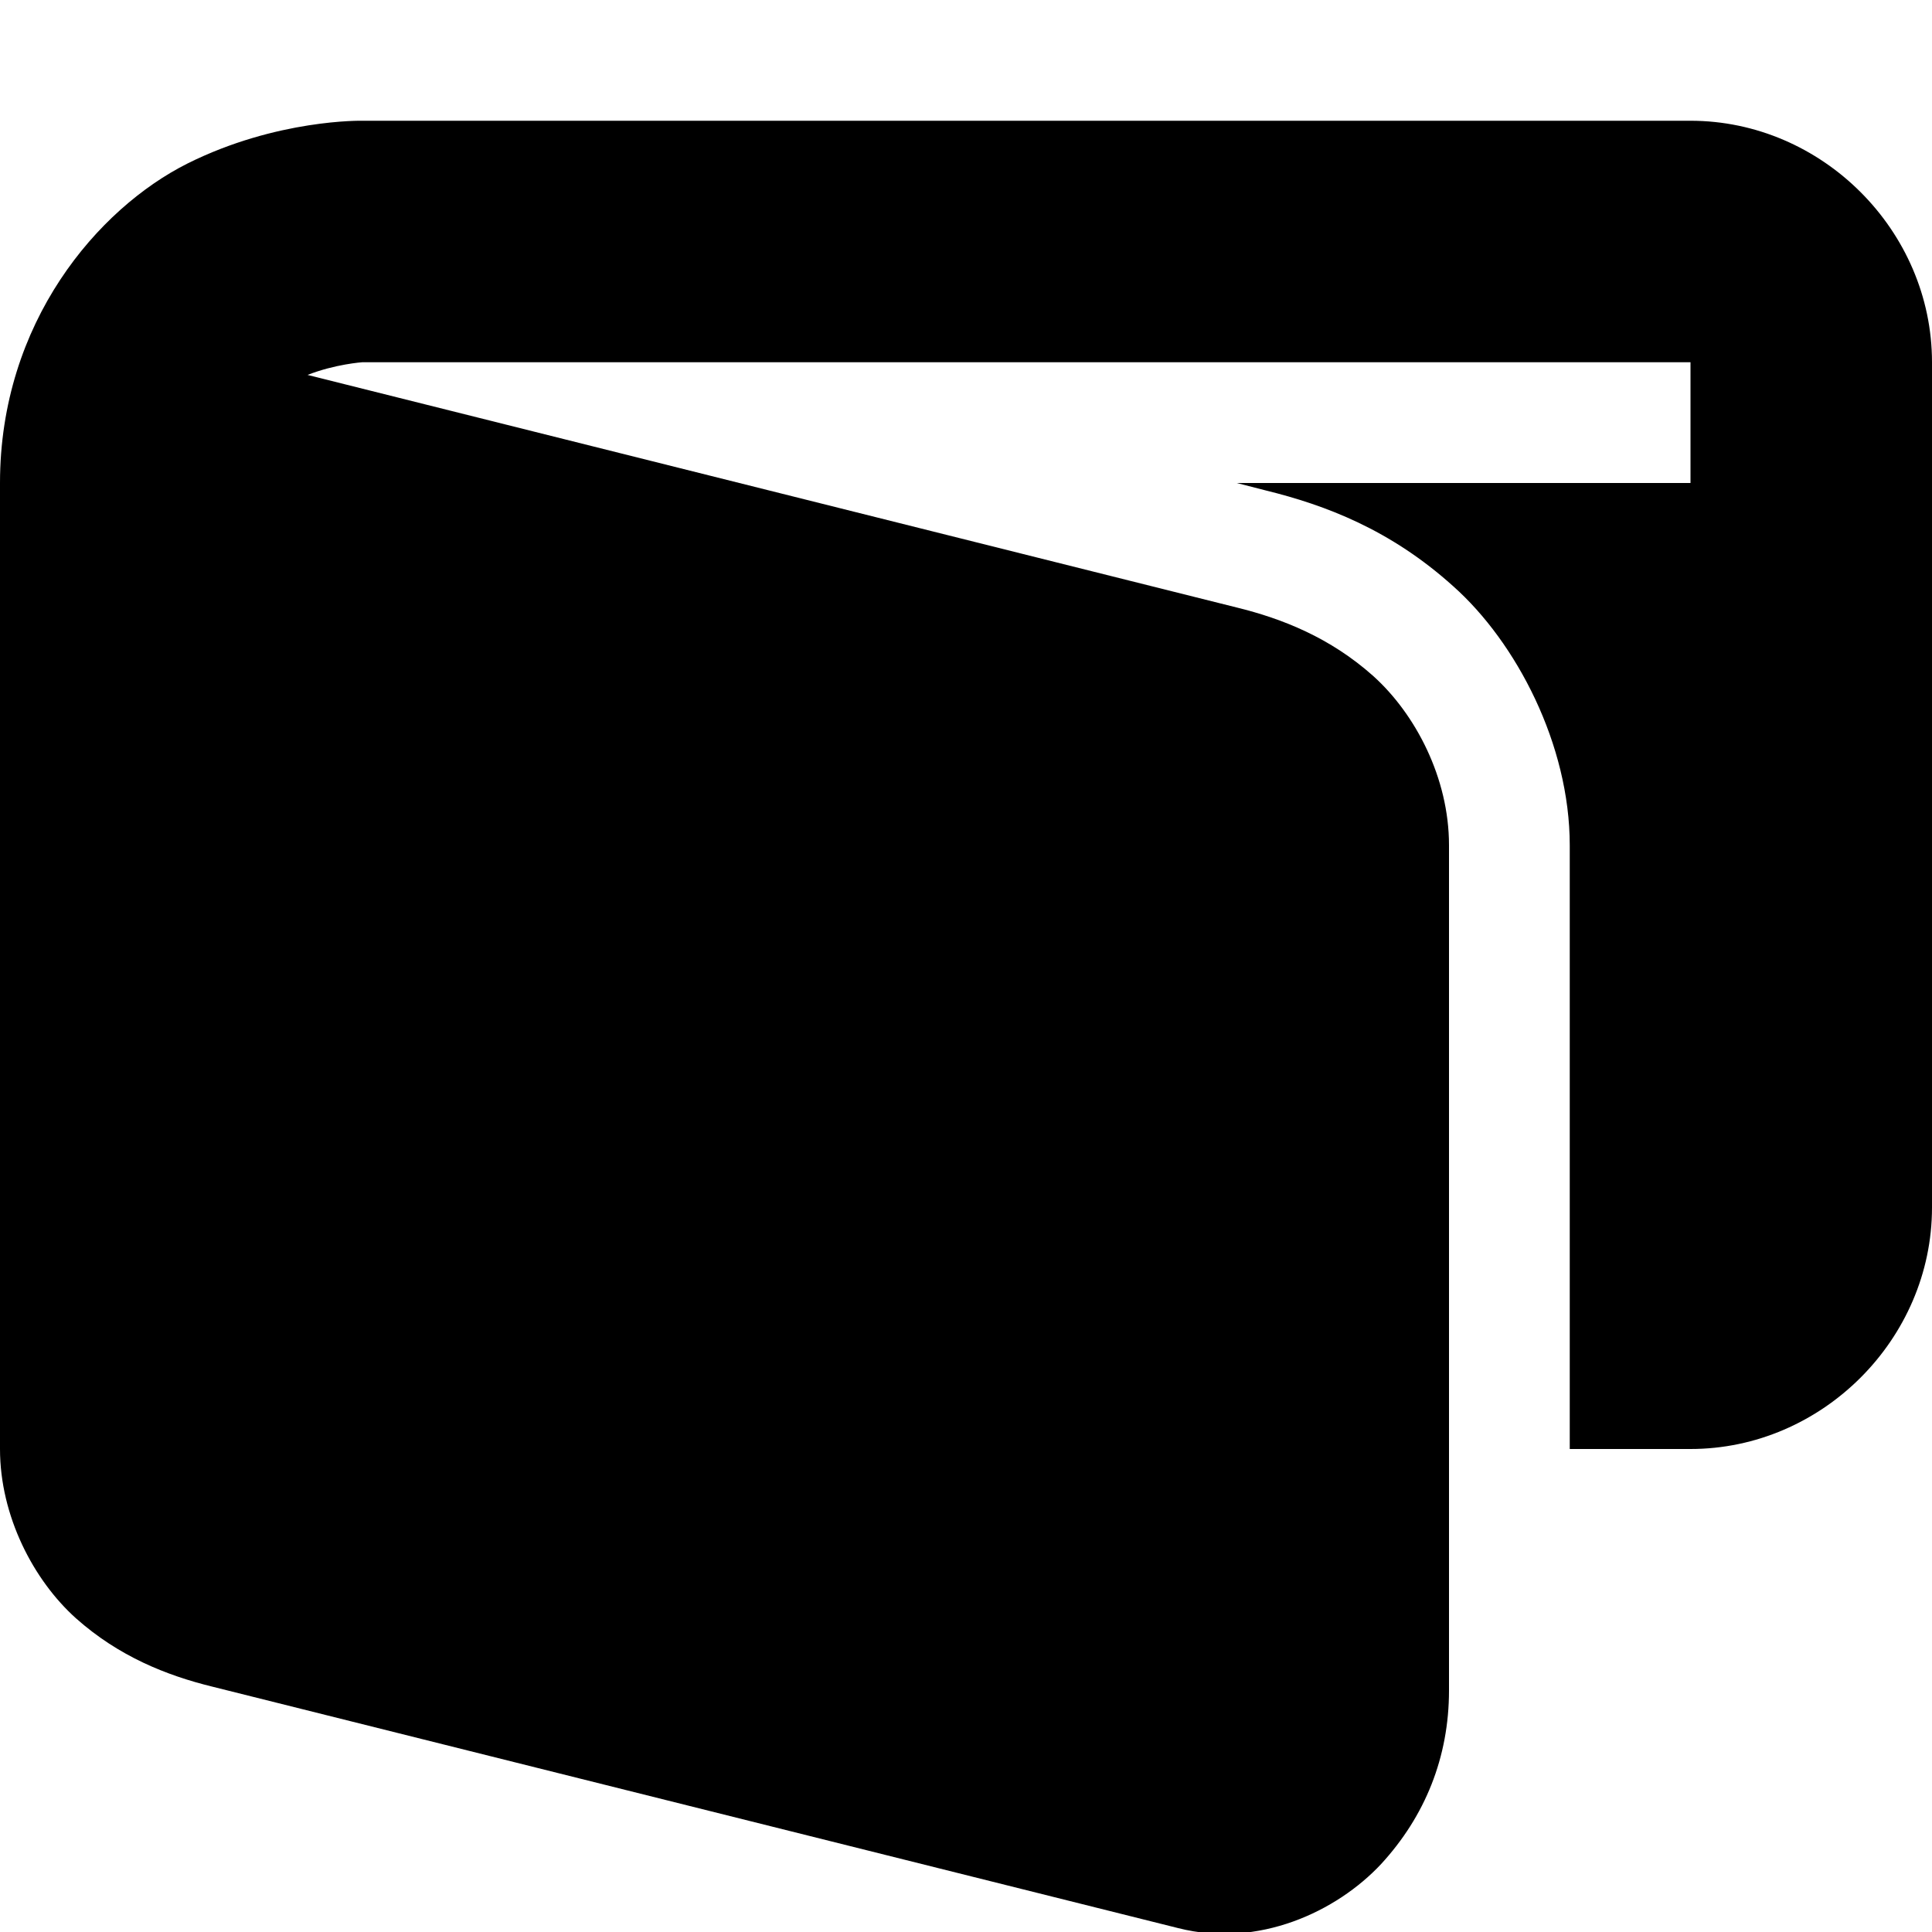
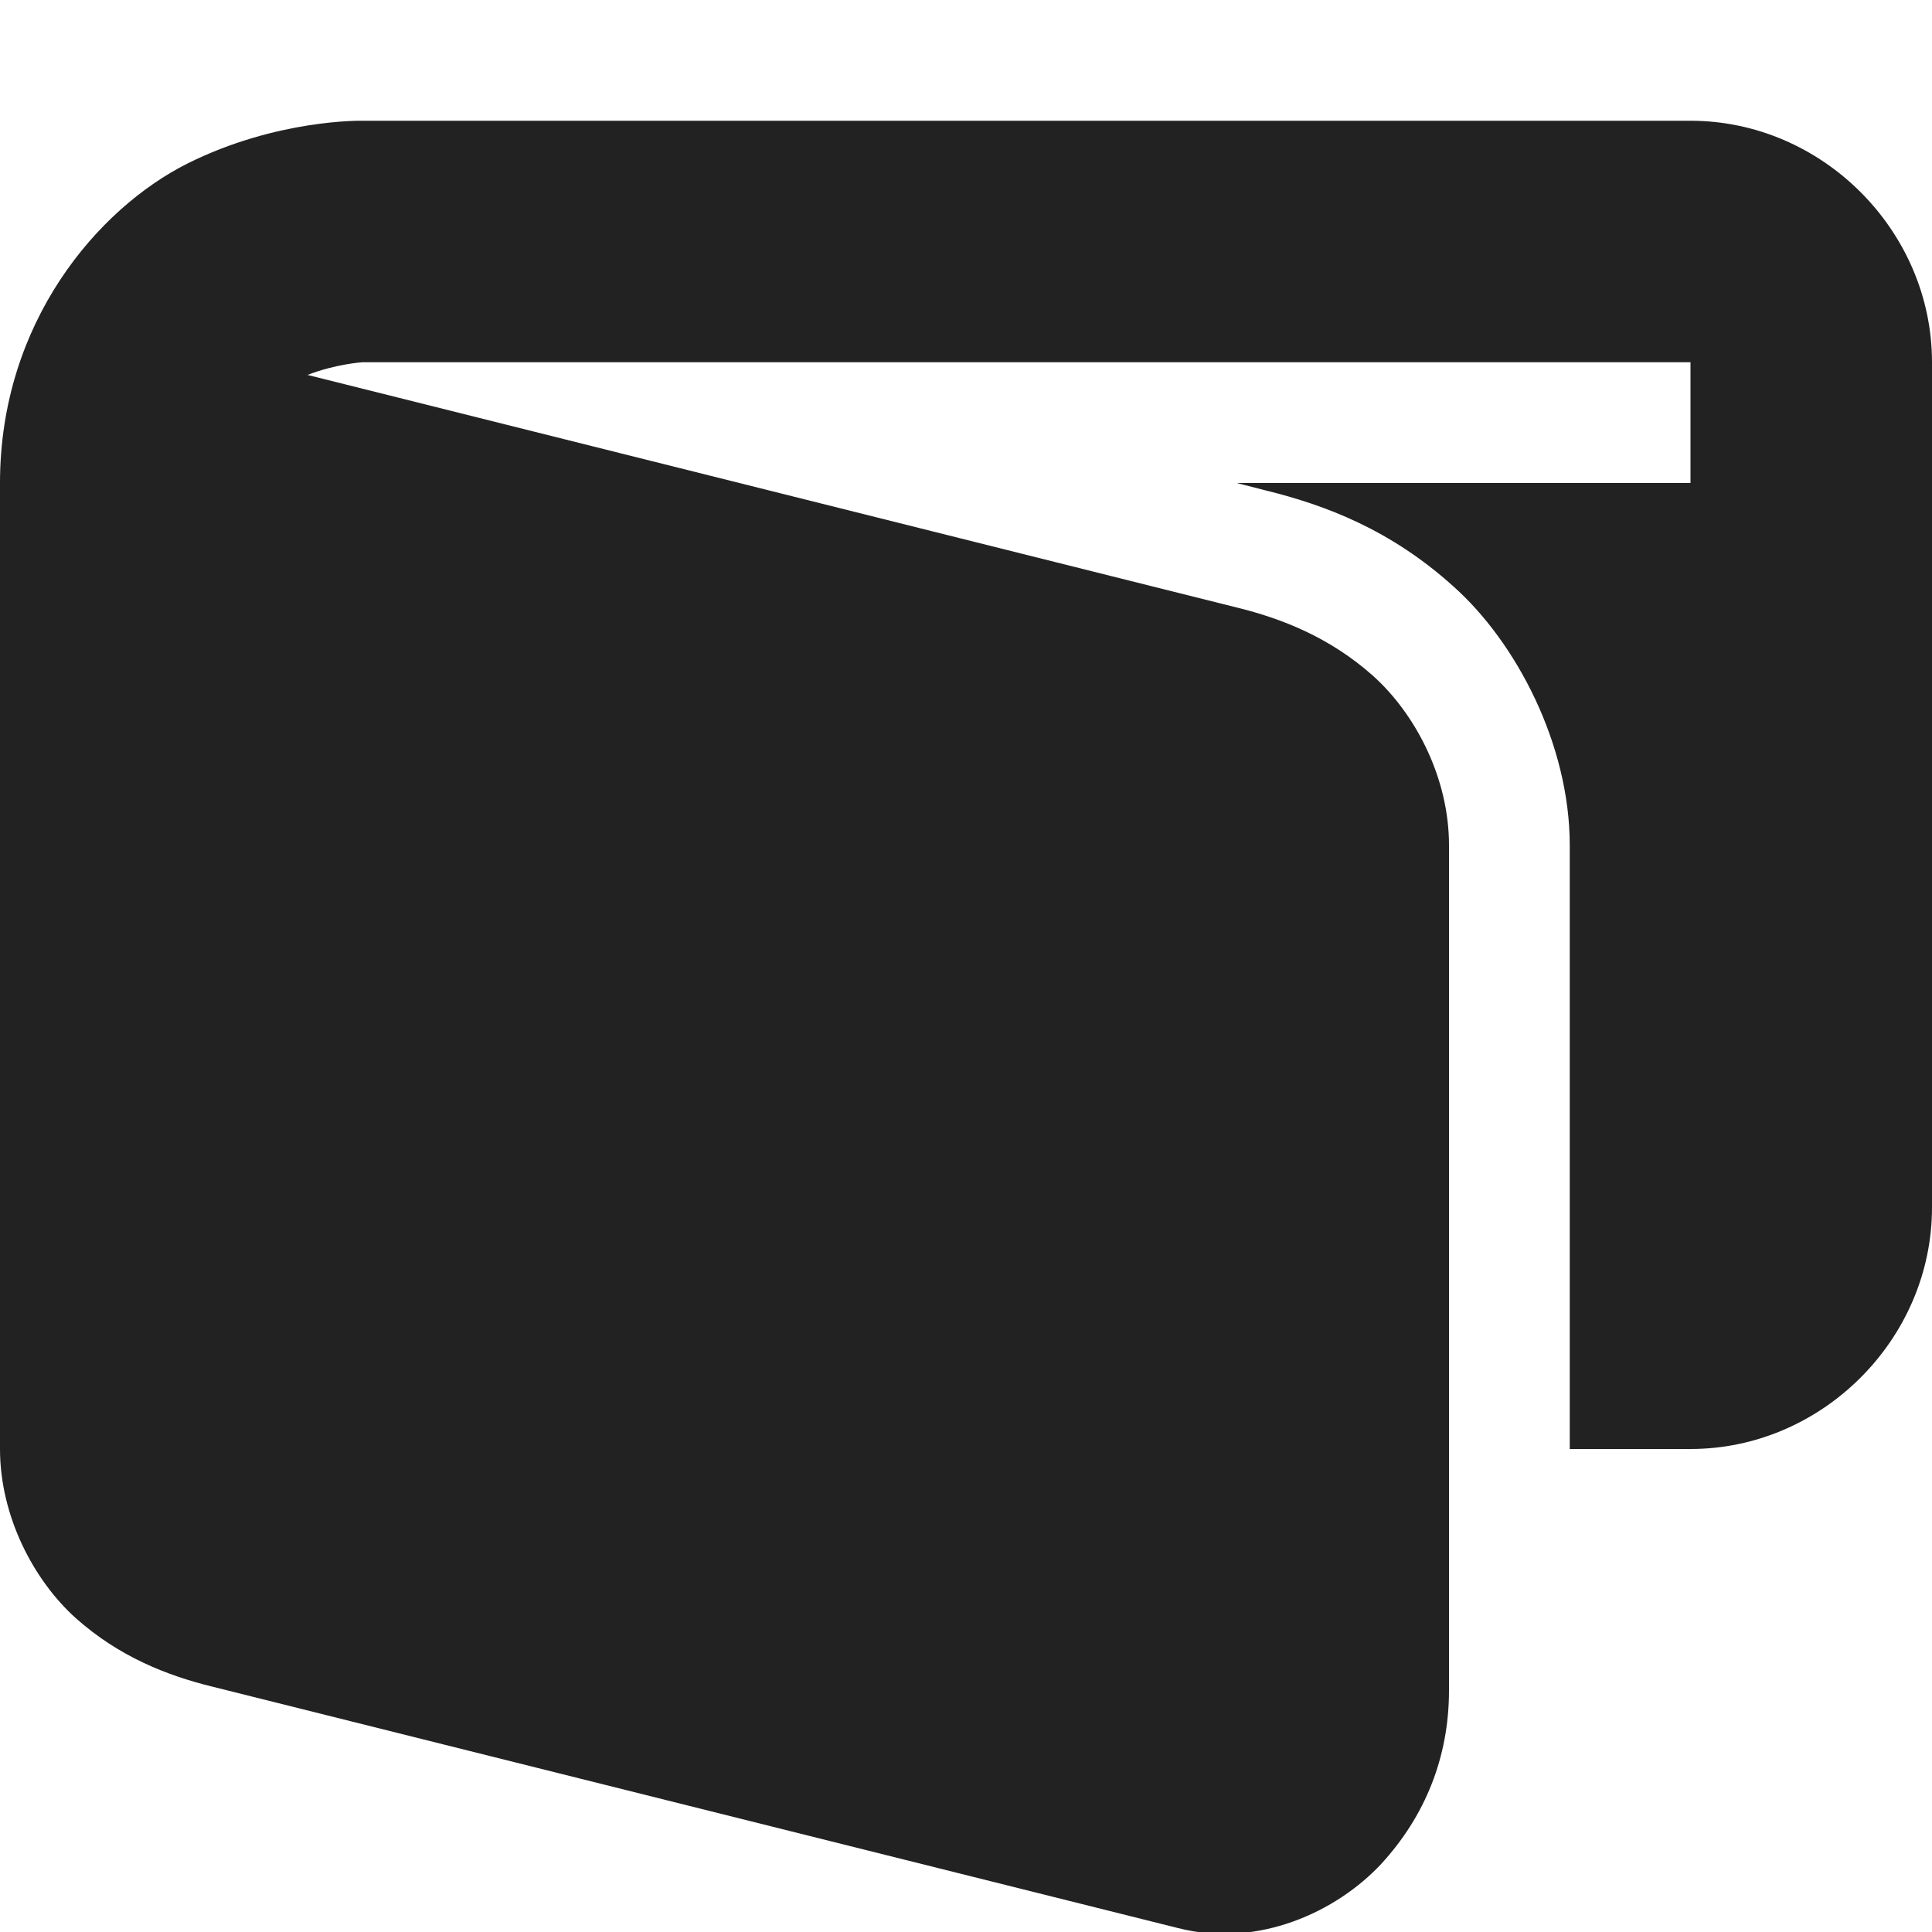
<svg xmlns="http://www.w3.org/2000/svg" height="16px" viewBox="0 0 16 16" width="16px">
-   <path d="m 3 1 s -0.707 -0.016 -1.449 0.355 c -0.738 0.371 -1.551 1.312 -1.551 2.645 v 8 c 0 0.555 0.277 1.086 0.629 1.402 c 0.355 0.316 0.75 0.473 1.129 0.566 l 8 2 c 0.664 0.168 1.312 -0.137 1.68 -0.531 c 0.363 -0.395 0.562 -0.883 0.562 -1.438 v -7 c 0 -0.555 -0.277 -1.086 -0.629 -1.402 c -0.355 -0.316 -0.75 -0.473 -1.129 -0.566 l -7.695 -1.926 c 0.23 -0.09 0.453 -0.105 0.453 -0.105 h 2.938 h 0.031 h 8.031 v 1 h -3.758 l 0.242 0.062 c 0.492 0.121 1.031 0.324 1.551 0.793 c 0.523 0.465 0.965 1.312 0.965 2.145 v 5 h 1 c 1.09 0 2 -0.91 2 -2 v -7 c 0 -1.09 -0.91 -2 -2 -2 z m 0 0" />
+   <path d="m 3 1 s -0.707 -0.016 -1.449 0.355 c -0.738 0.371 -1.551 1.312 -1.551 2.645 v 8 c 0 0.555 0.277 1.086 0.629 1.402 c 0.355 0.316 0.75 0.473 1.129 0.566 l 8 2 c 0.664 0.168 1.312 -0.137 1.68 -0.531 c 0.363 -0.395 0.562 -0.883 0.562 -1.438 v -7 c 0 -0.555 -0.277 -1.086 -0.629 -1.402 c -0.355 -0.316 -0.75 -0.473 -1.129 -0.566 l -7.695 -1.926 c 0.23 -0.09 0.453 -0.105 0.453 -0.105 h 2.938 h 0.031 h 8.031 v 1 h -3.758 l 0.242 0.062 c 0.492 0.121 1.031 0.324 1.551 0.793 c 0.523 0.465 0.965 1.312 0.965 2.145 v 5 h 1 c 1.09 0 2 -0.91 2 -2 v -7 c 0 -1.09 -0.91 -2 -2 -2 z m 0 0" fill="#222222" />
</svg>
